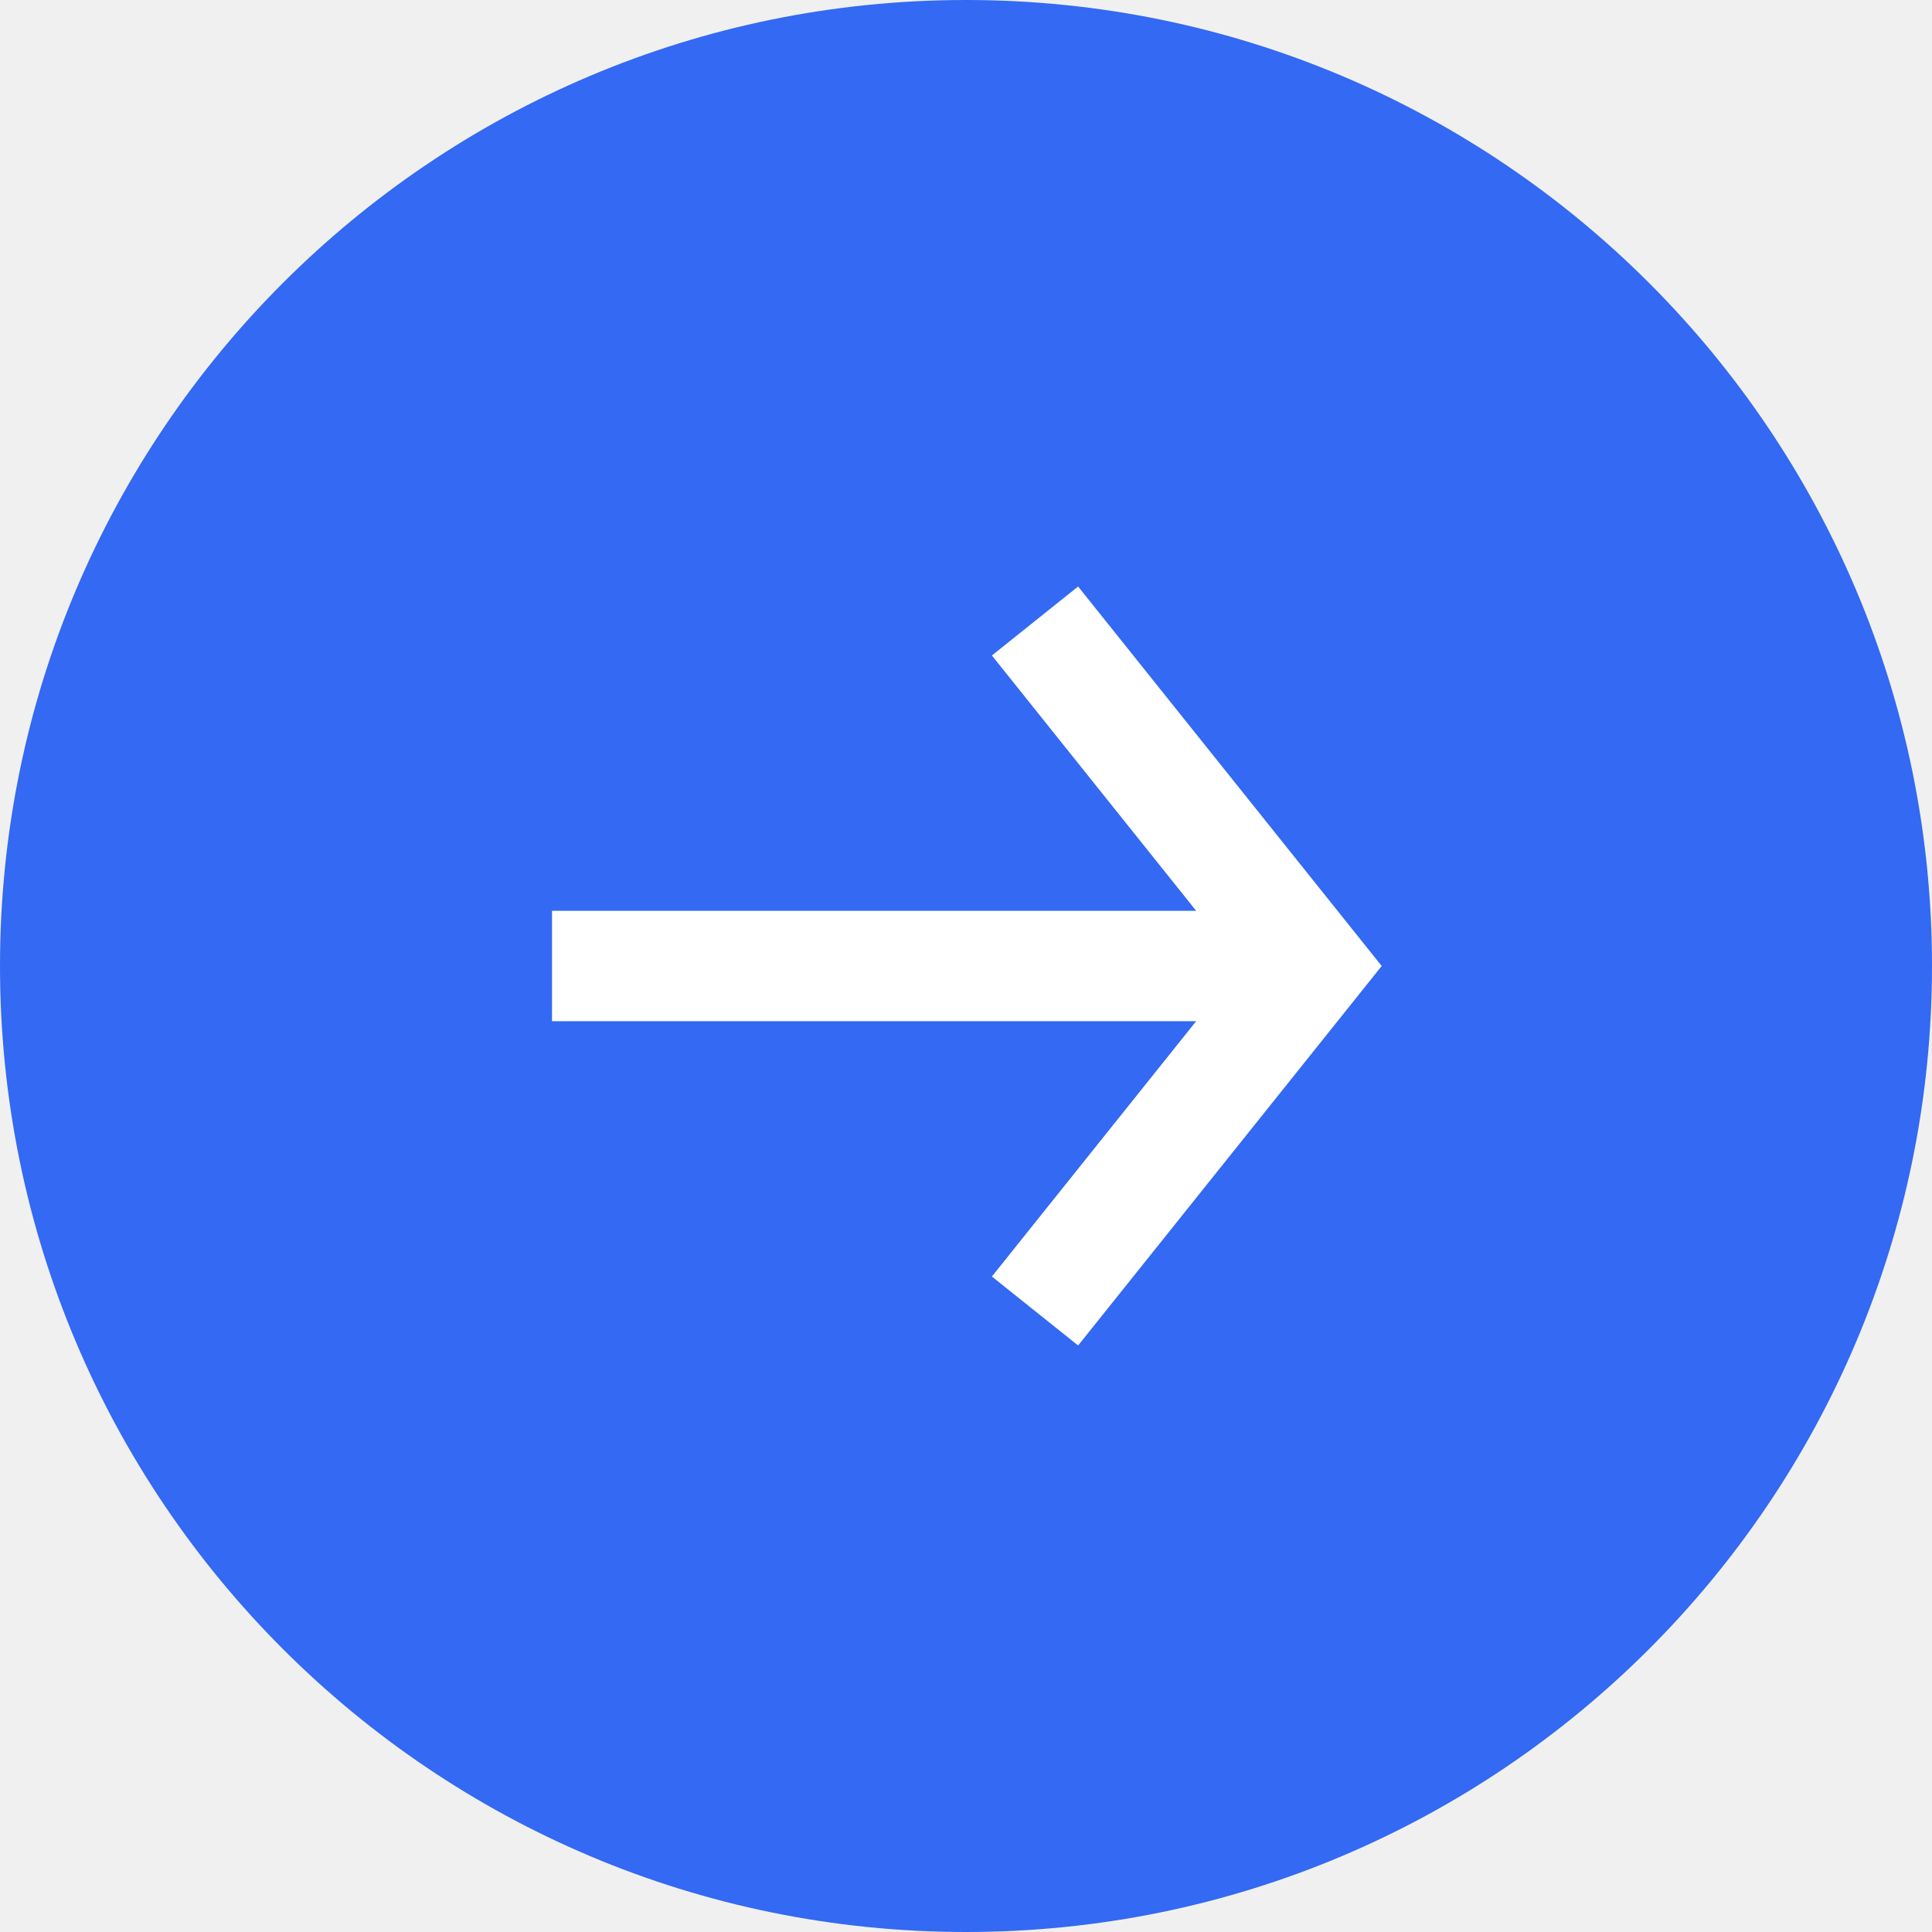
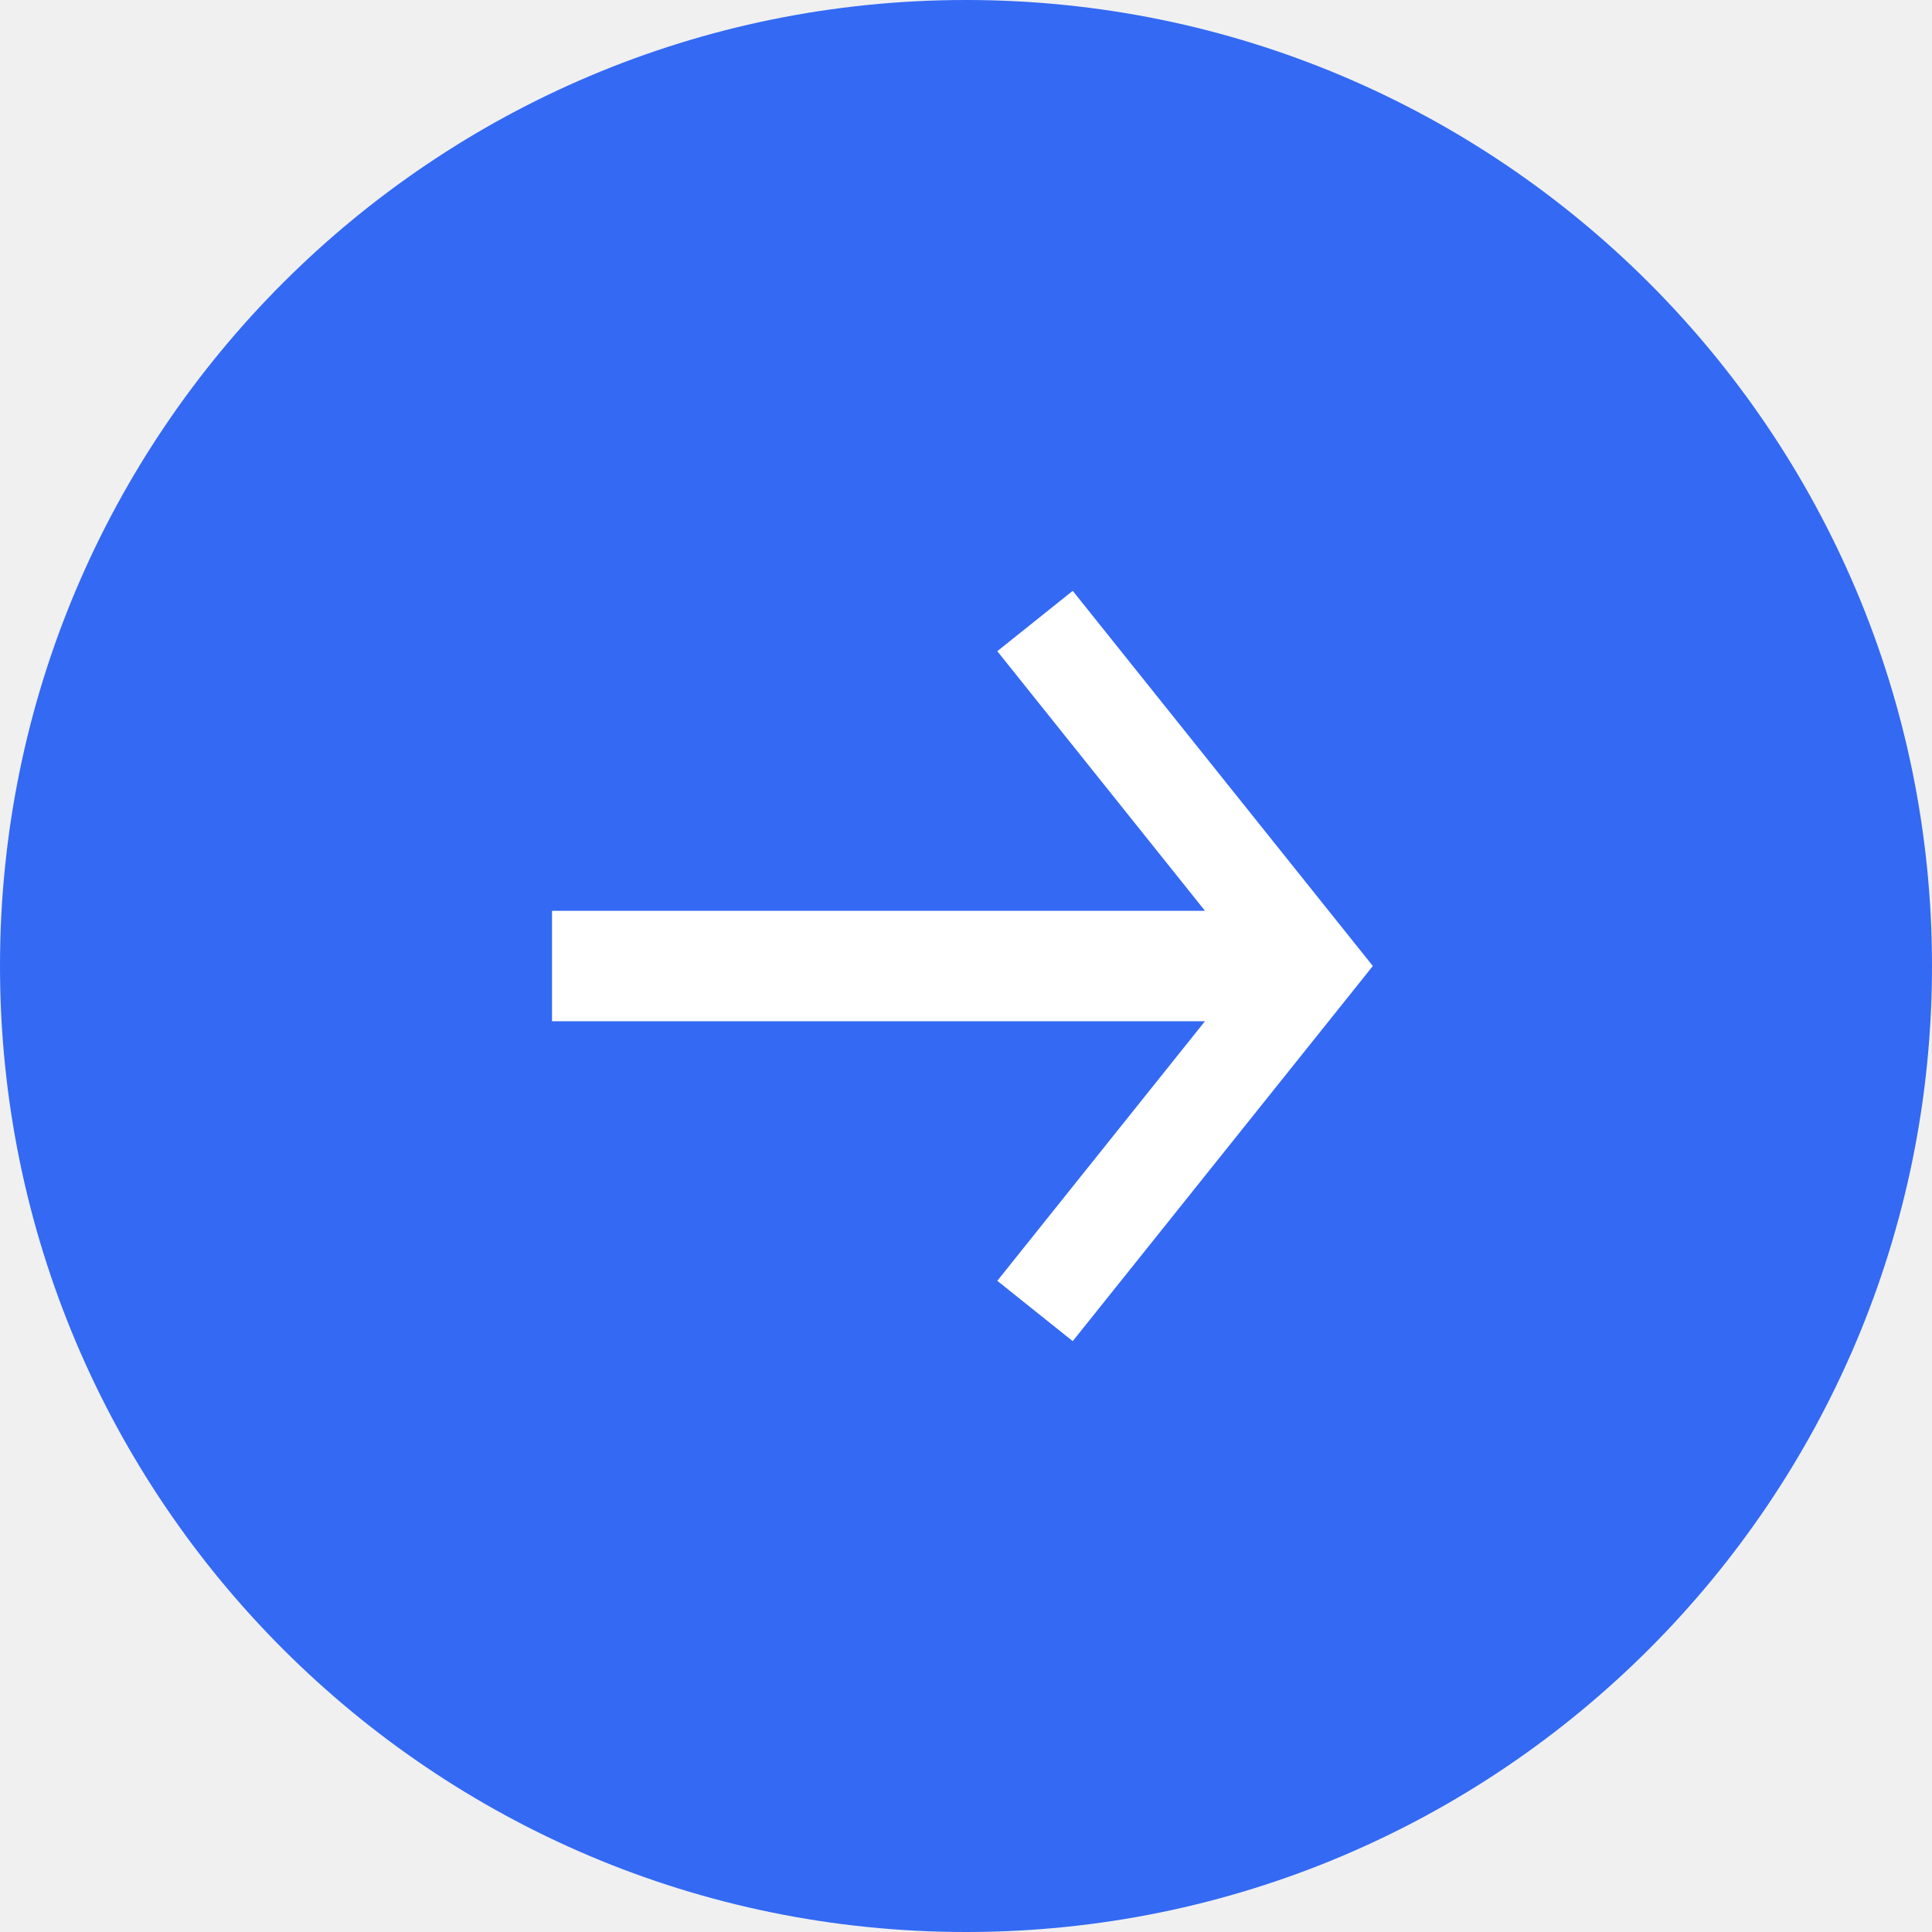
- <svg xmlns="http://www.w3.org/2000/svg" width="28" height="28" viewBox="0 0 28 28" fill="none">
-   <circle cx="14" cy="14" r="14" fill="#3369F3" />
-   <rect x="8" y="13.2" width="11" height="1.6" fill="white" />
-   <path d="M15 9L19 14L15 19" stroke="white" stroke-width="1.6" />
+ <svg xmlns="http://www.w3.org/2000/svg" width="32" height="32" viewBox="0 0 32 32" fill="none">
+   <circle cx="16" cy="16" r="16" fill="#3369F3" />
+   <rect x="9.143" y="15.086" width="12.571" height="1.829" fill="white" />
+   <path d="M17.143 10.286L21.714 16L17.143 21.714" stroke="white" stroke-width="1.6" />
</svg>
